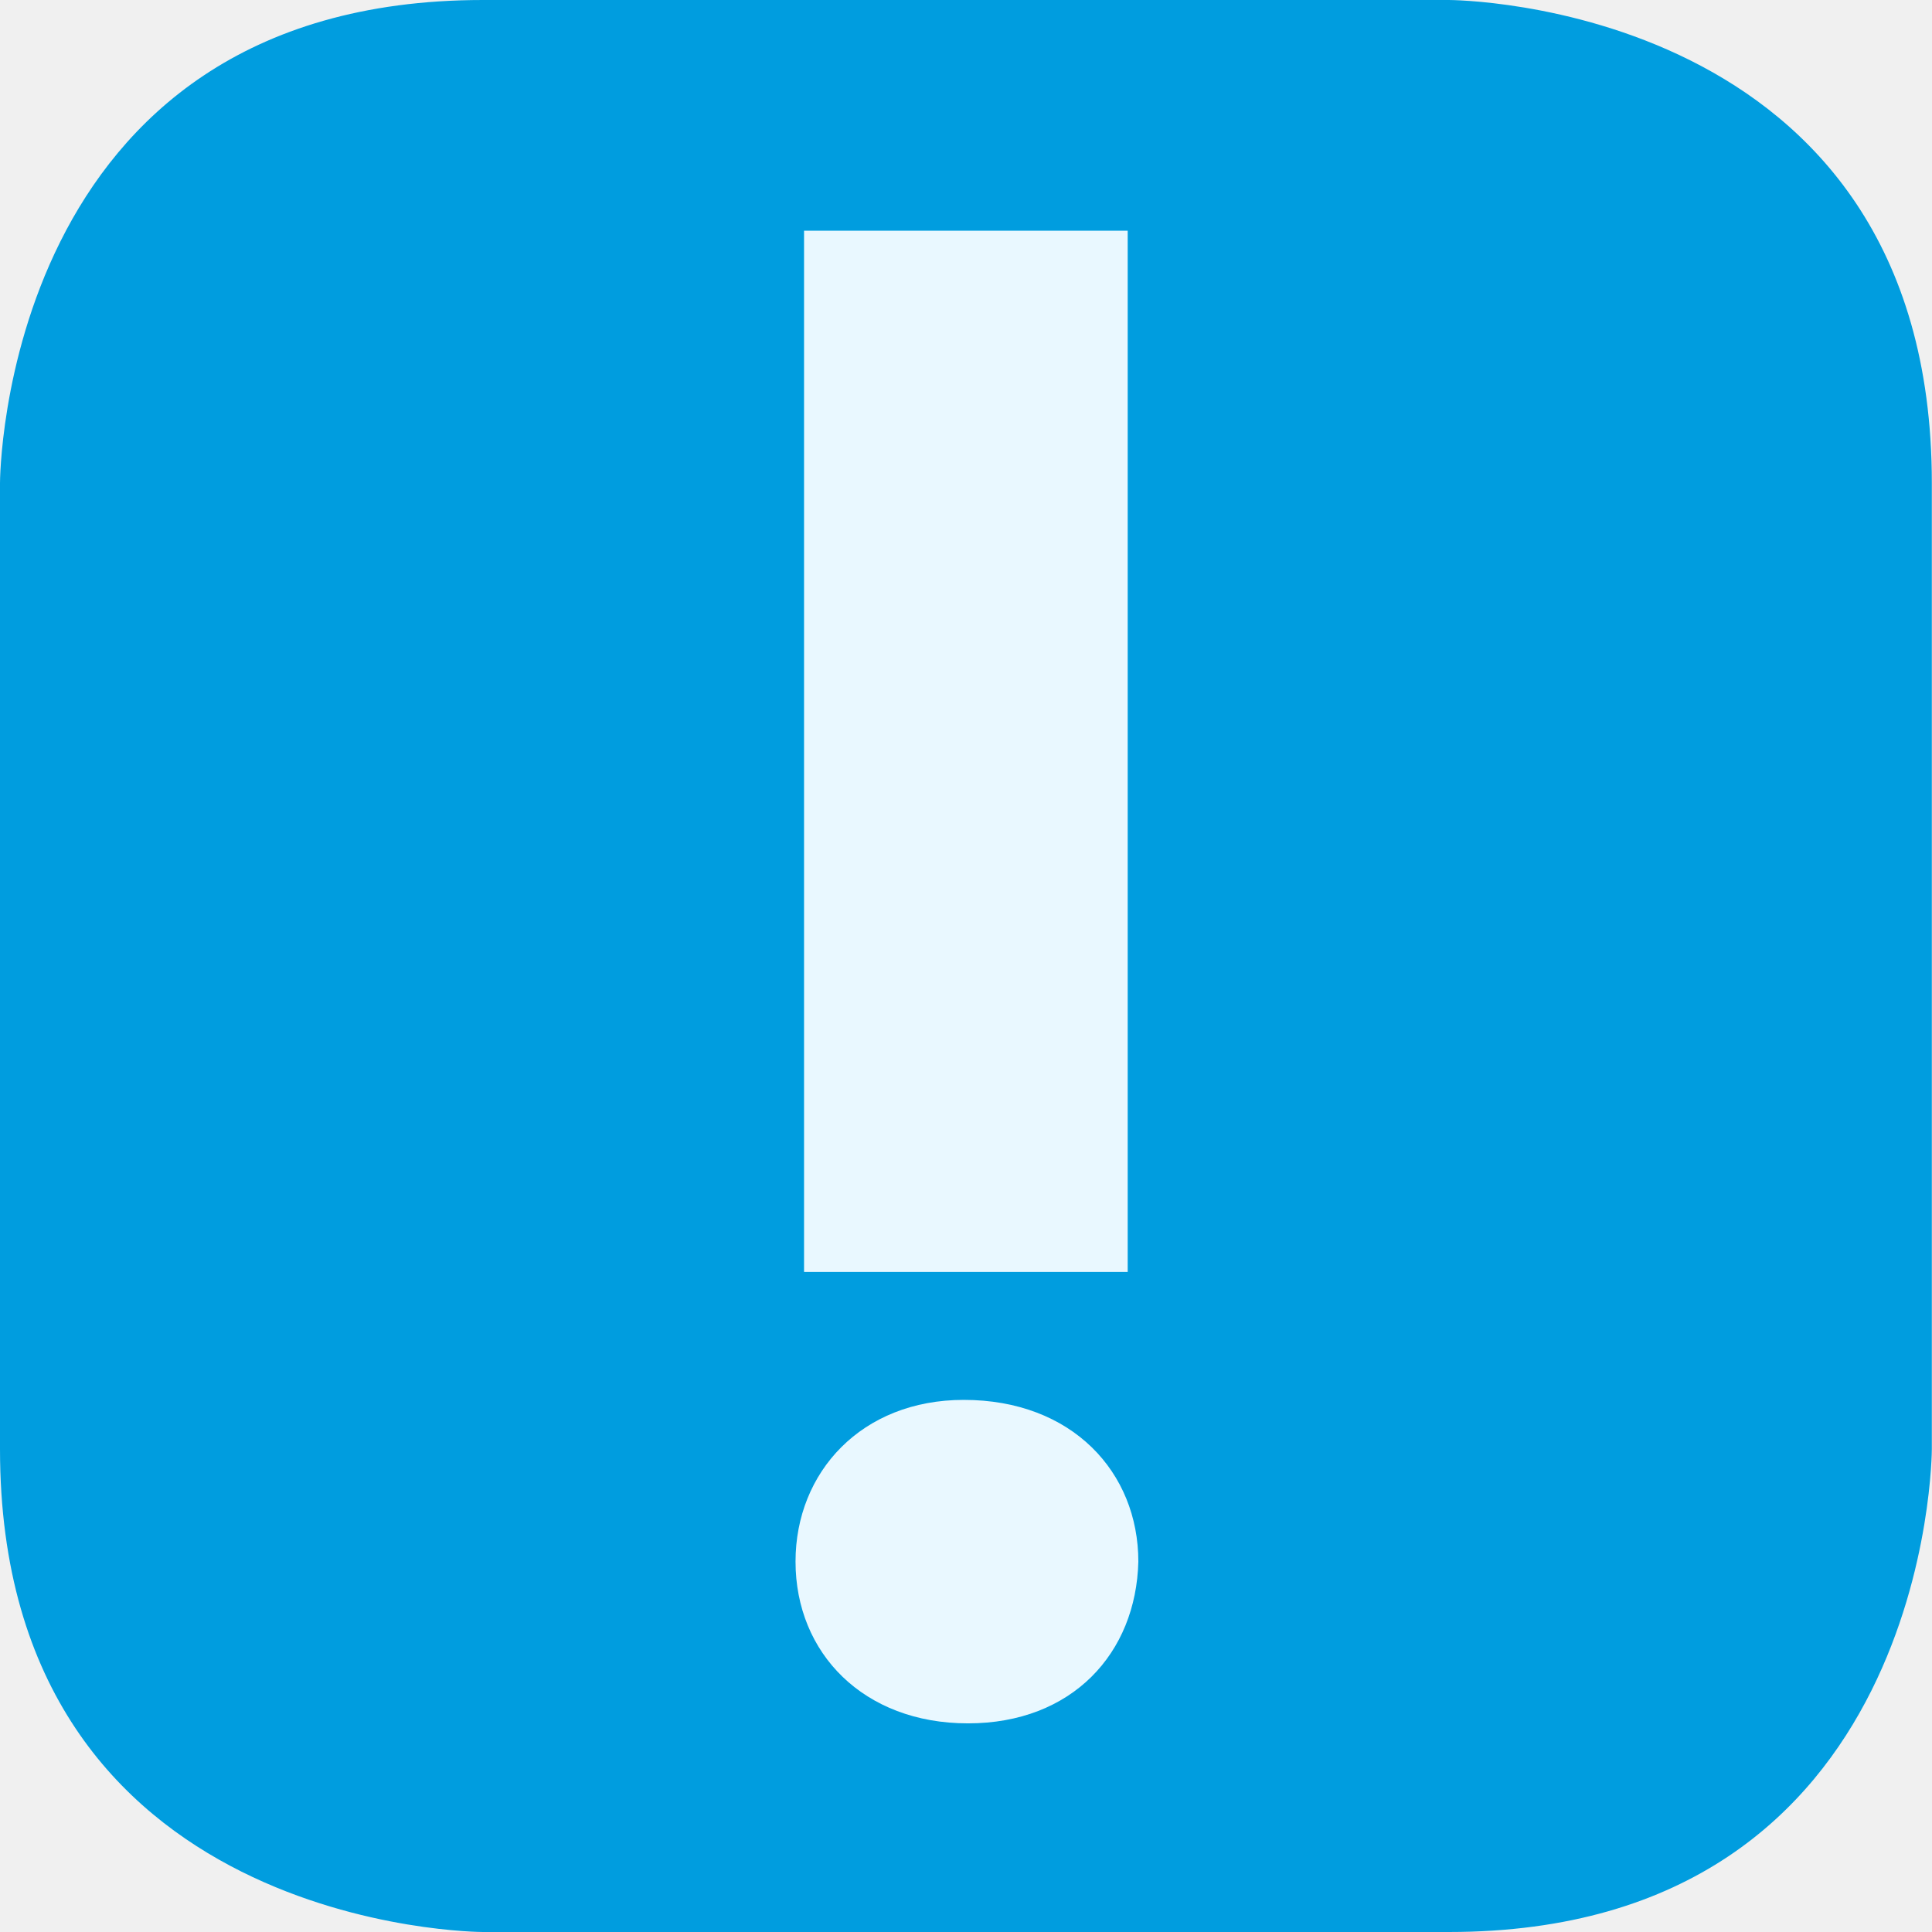
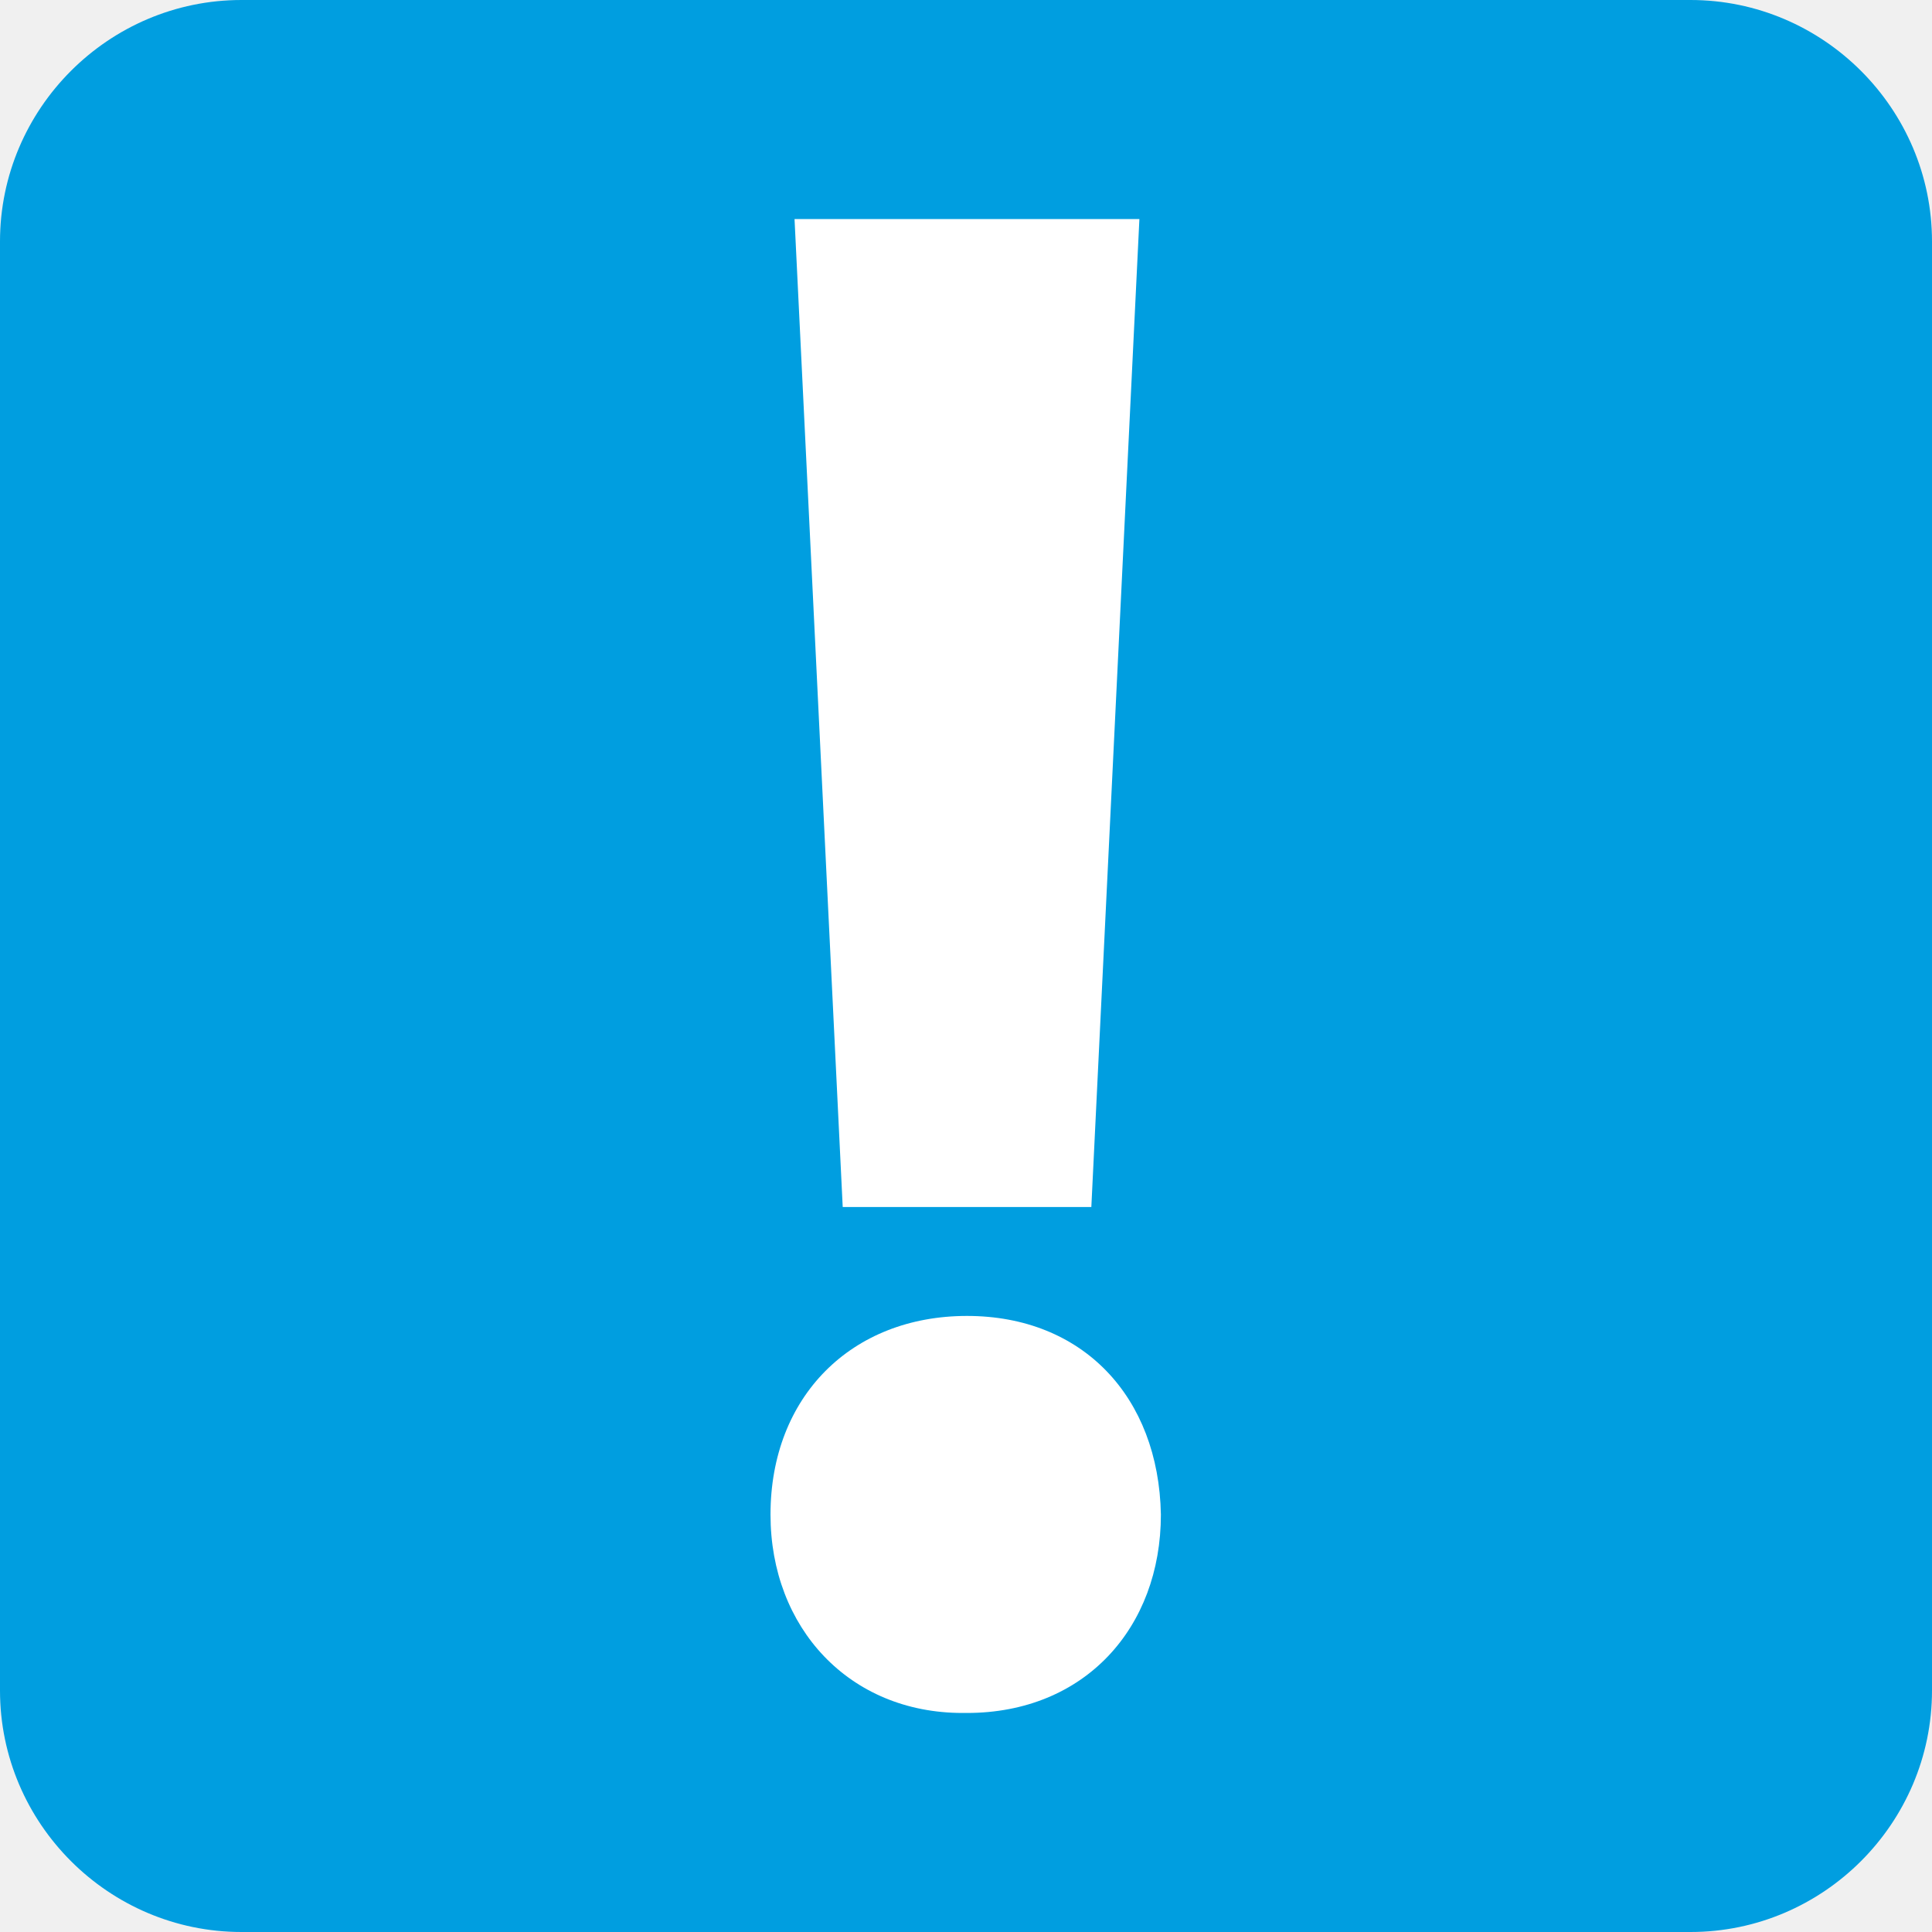
- <svg xmlns="http://www.w3.org/2000/svg" version="1.1" id="Vrstva_1" x="0px" y="0px" width="22.676px" height="22.678px" viewBox="0 0 22.676 22.678" enable-background="new 0 0 22.676 22.678" xml:space="preserve">
-   <defs id="defs11" />
-   <g id="g6" transform="matrix(1,0,0,-1,0,22.678)">
-     <path d="M 5.669,0 C 5.669,0 0,0 0,5.669 v 11.339 c 0,0 0,5.67 5.669,5.67 h 11.337 c 0,0 5.67,0 5.67,-5.67 V 5.669 c 0,0 0,-5.669 -5.67,-5.669 z" id="path2" style="fill:#009ddf" />
-     <path d="m 11.362,2.449 c -1.225,0 -2.024,0.824 -2.024,1.899 0,1.05 0.775,1.898 1.974,1.898 1.274,0 2.05,-0.85 2.05,-1.898 -0.026,-1.075 -0.776,-1.899 -2,-1.899 z M 13.237,19.97 V 7.748 H 9.438 V 19.97 Z" id="path4" style="fill:#e9f8ff" />
+ <svg xmlns="http://www.w3.org/2000/svg" version="1.1" id="Vrstva_1" x="0px" y="0px" width="16px" height="16px" viewBox="0 0 16 16" enable-background="new 0 0 16 16" xml:space="preserve">
+   <g>
+     <g>
+       <path fill="#009EE0" d="M16,14c0,1.1-0.9,2-2,2H2c-1.101,0-2-0.9-2-2V2c0-1.1,0.899-2,2-2h12c1.1,0,2,0.9,2,2V14z" />
+     </g>
+     <path fill="#FFFFFF" d="M7.971,14.186c-0.938,0-1.59-0.705-1.59-1.643c0-0.977,0.67-1.645,1.627-1.645s1.588,0.668,1.606,1.645   c0,0.938-0.632,1.643-1.606,1.643H7.971z" />
+     <polygon fill="#FFFFFF" points="6.979,9.996 6.58,1.814 9.436,1.814 9.038,9.996  " />
  </g>
</svg>
